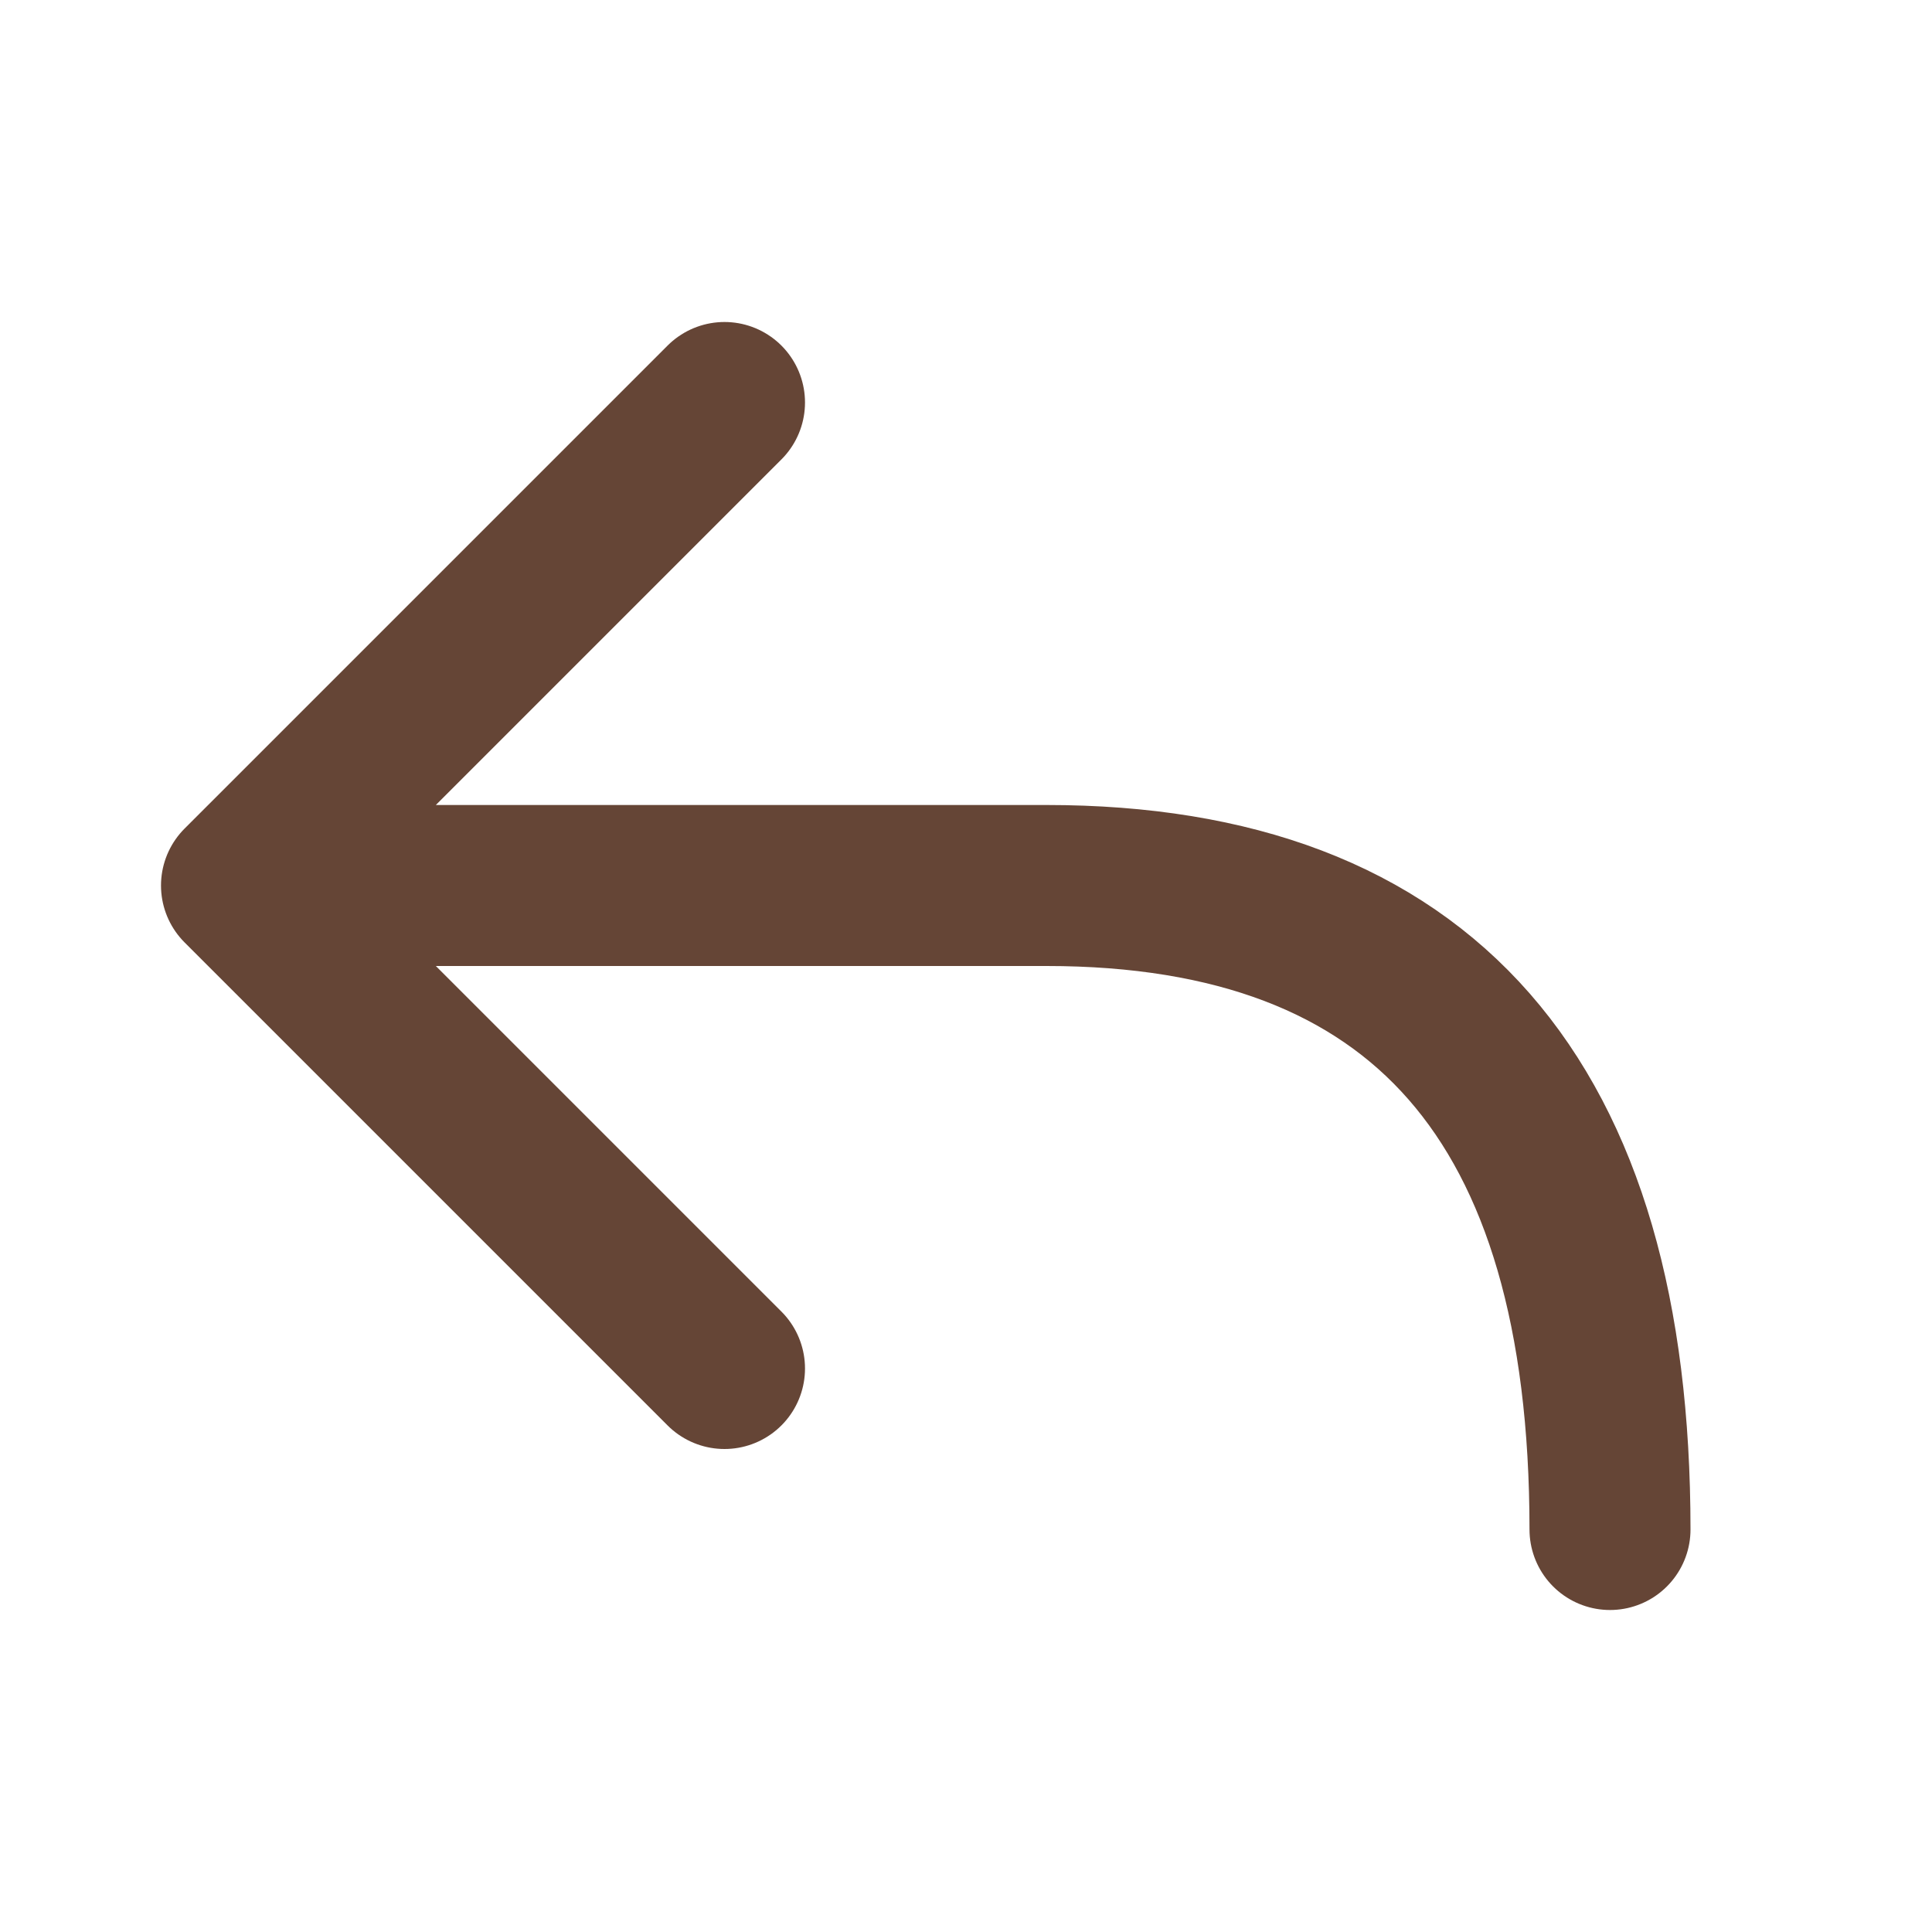
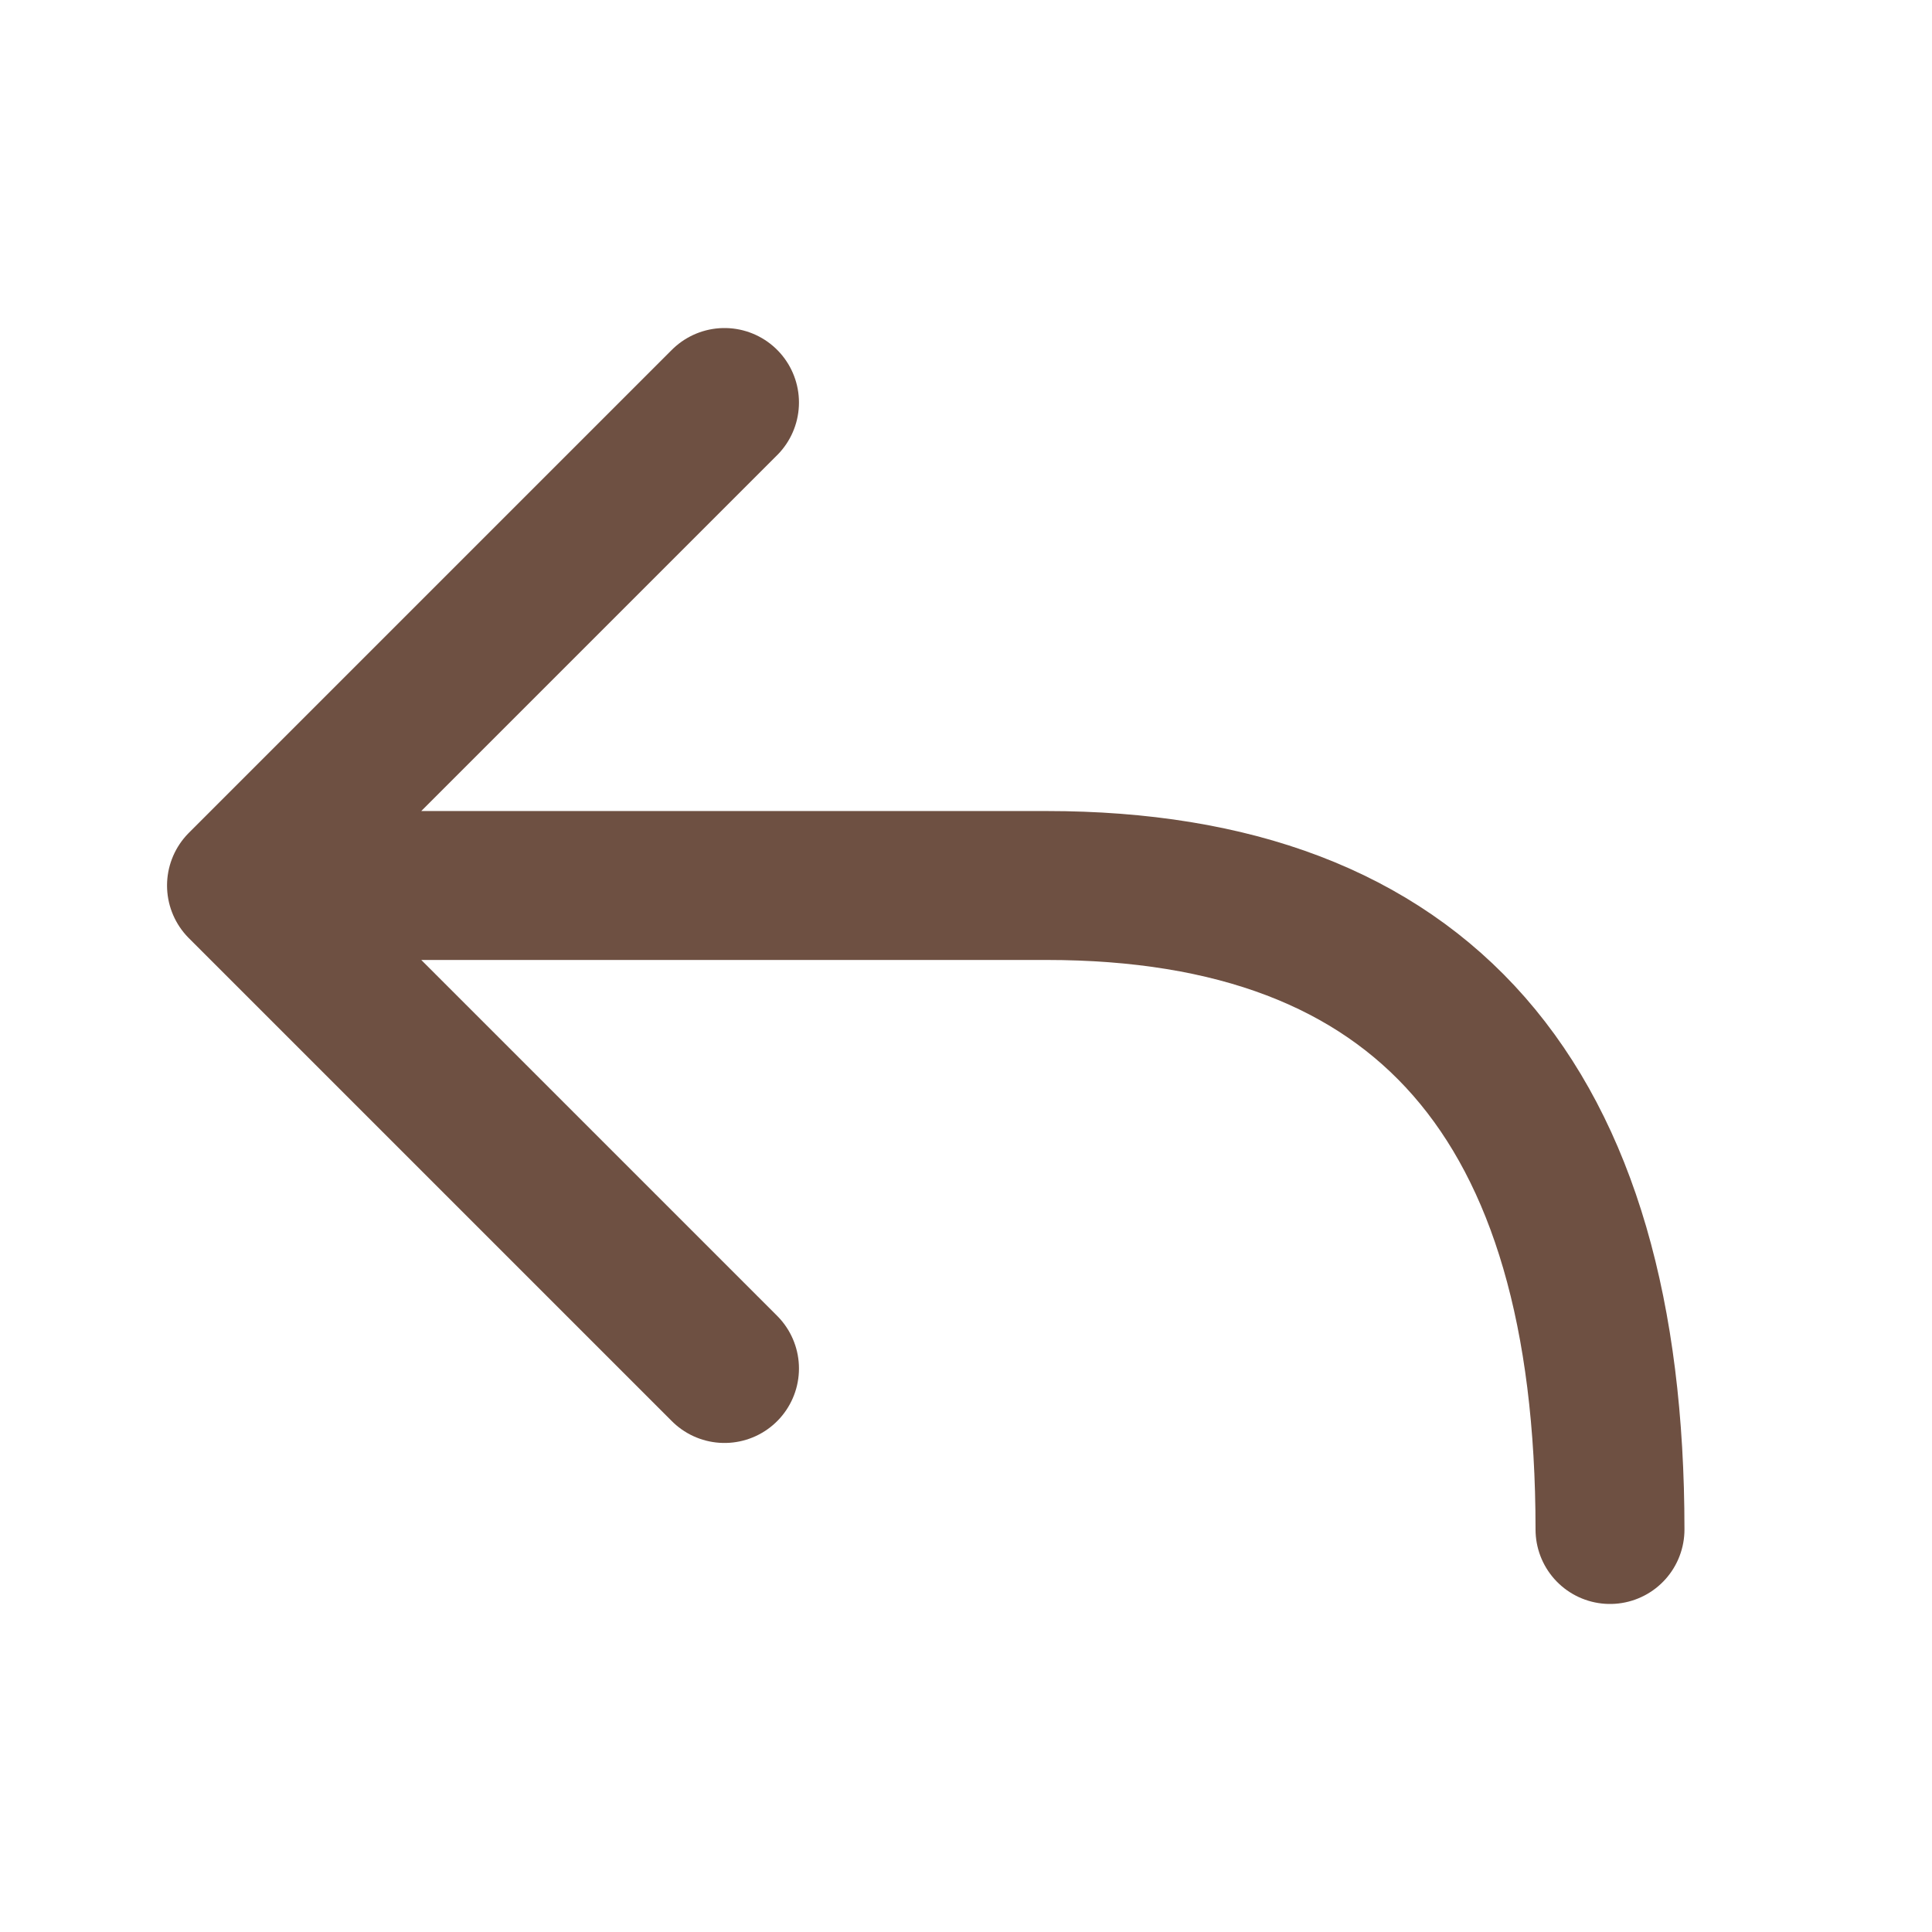
<svg xmlns="http://www.w3.org/2000/svg" width="24" height="24" viewBox="0 0 24 24" role="img" aria-labelledby="title">
-   <path d="M9 5 3 11 9 17 M3 11h10q7 0 7 8" fill="none" stroke="#654536" stroke-width="2" stroke-linecap="round" stroke-linejoin="round" />
+   <defs />
+   <g opacity=".94">
+     <path d="M9 5 3 11 9 17 M3 11h10q7 0 7 8" fill="none" stroke="#654536" stroke-width="1.85" stroke-linecap="round" stroke-linejoin="round" />
+   </g>
</svg>
